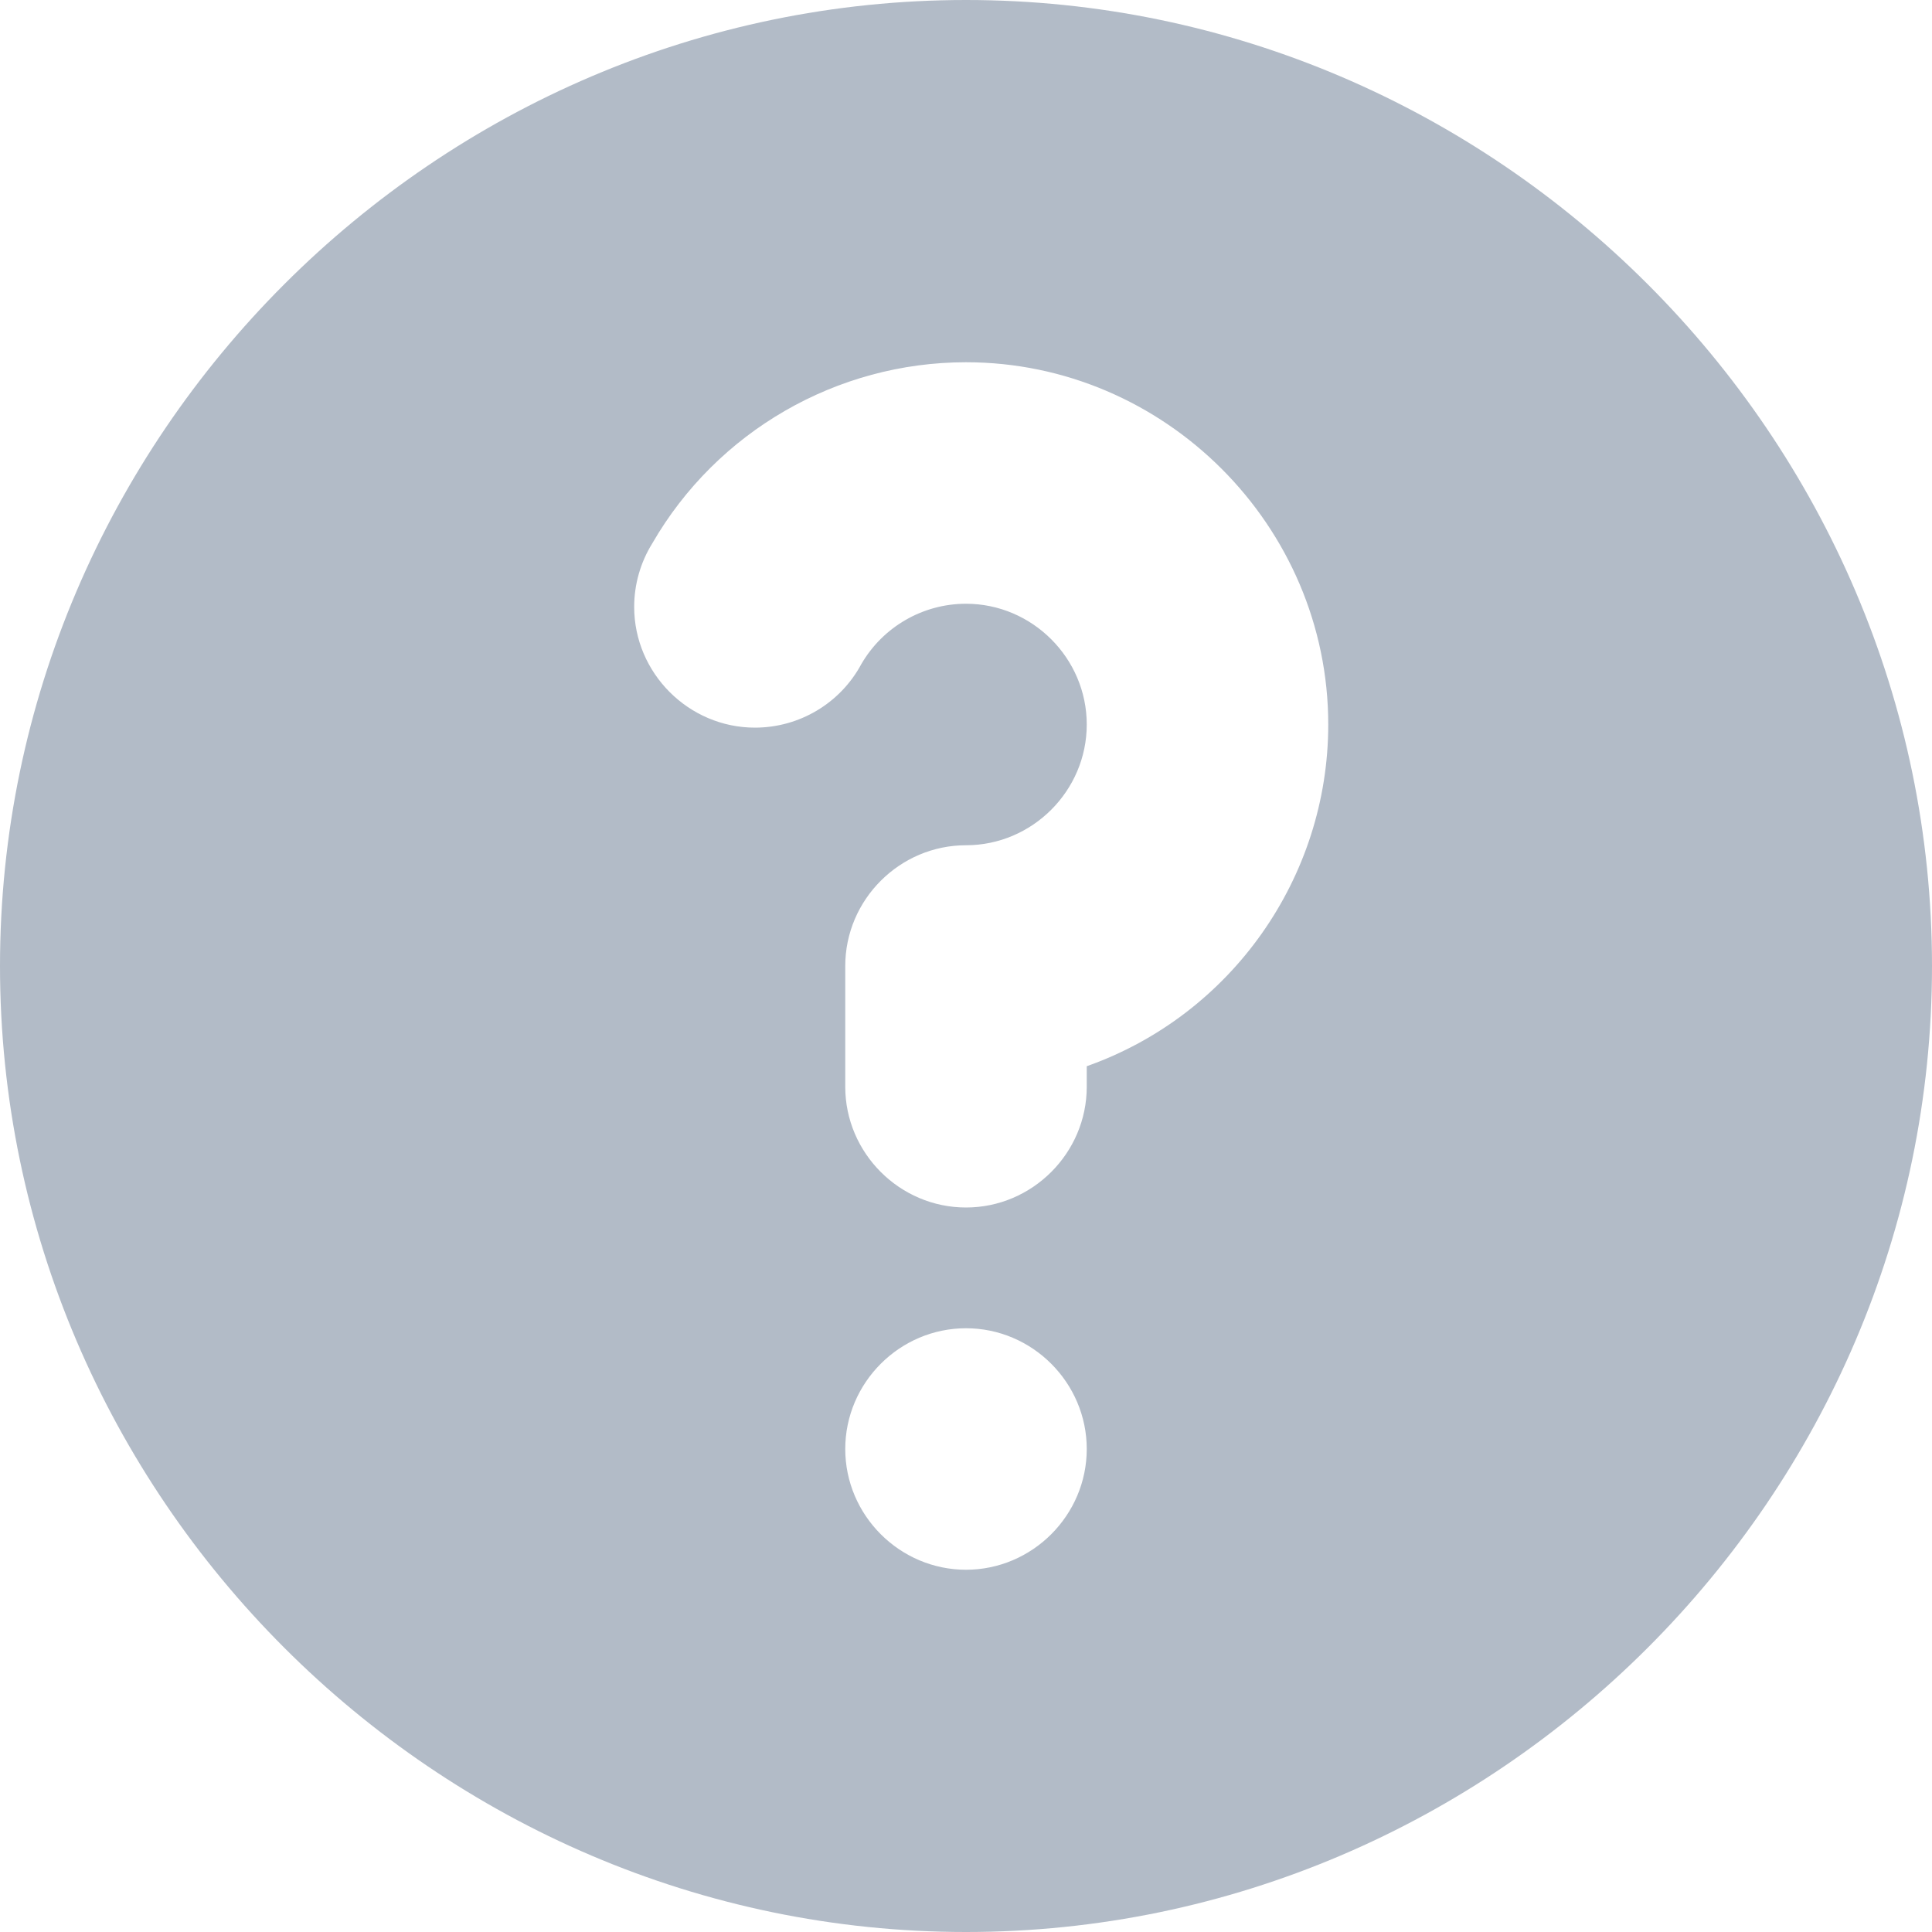
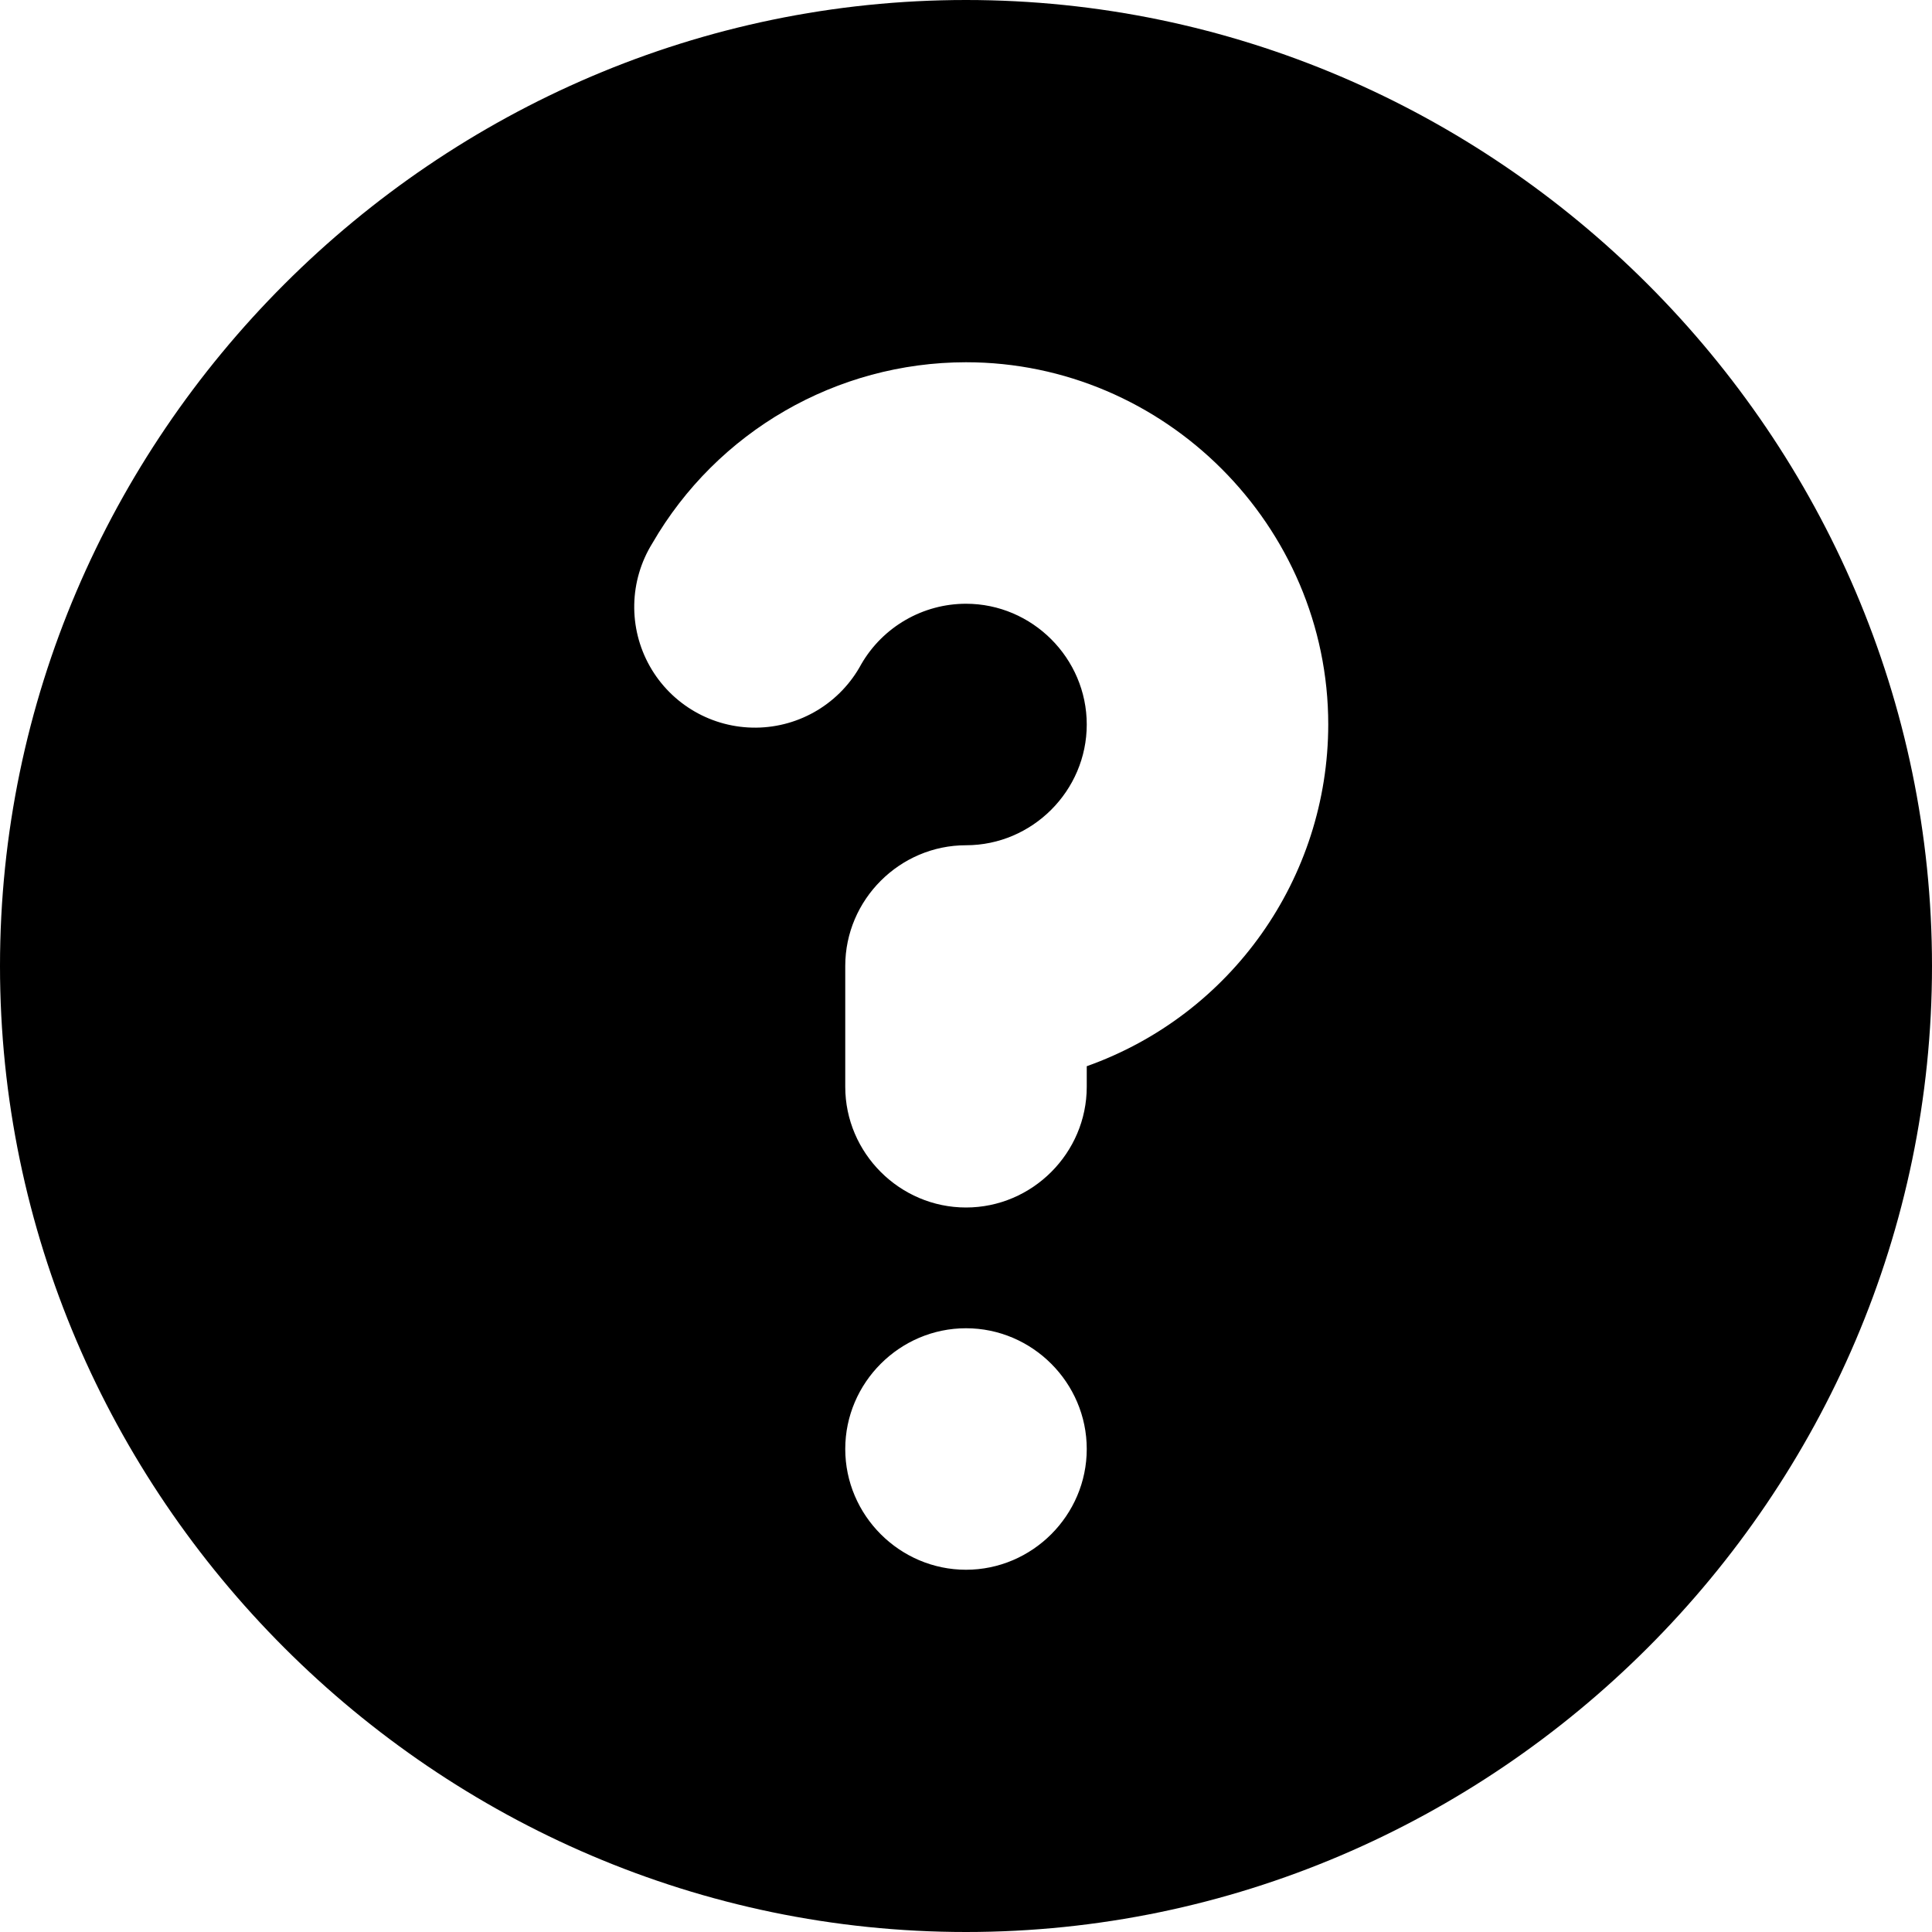
- <svg xmlns="http://www.w3.org/2000/svg" width="100%" height="100%" viewBox="0 0 16 16" version="1.1" xml:space="preserve" style="fill-rule:evenodd;clip-rule:evenodd;stroke-linejoin:round;stroke-miterlimit:2;">
-   <g transform="matrix(1,0,0,1,-2,-2)">
-     <path d="M18,10C18,14.389 14.389,18 10,18C5.611,18 2,14.389 2,10C2,5.611 5.611,2 10,2C14.389,2 18,5.611 18,10ZM10,7C9.643,7 9.312,7.191 9.133,7.5C8.959,7.824 8.62,8.026 8.252,8.026C7.704,8.026 7.252,7.575 7.252,7.026C7.252,6.84 7.304,6.658 7.402,6.5C7.937,5.573 8.93,5 10,5C11.646,5 13,6.354 13,8C13,9.269 12.196,10.407 11,10.83L11,11C11,11.549 10.549,12 10,12C9.451,12 9,11.549 9,11L9,10C9,9.451 9.451,9 10,9C10.549,9 11,8.549 11,8C11,7.451 10.549,7 10,7ZM10,15C10.549,15 11,14.549 11,14C11,13.451 10.549,13 10,13C9.451,13 9,13.451 9,14C9,14.549 9.451,15 10,15Z" style="fill:rgb(178,187,199);" />
-   </g>
+ <svg xmlns="http://www.w3.org/2000/svg" viewBox="0 0 16 16" fill-rule="evenodd" clip-rule="evenodd" stroke-linejoin="round" stroke-miterlimit="2">
+   <path d="M16 8c0 4.389-3.611 8-8 8-4.389 0-8-3.611-8-8 0-4.389 3.611-8 8-8 4.389 0 8 3.611 8 8zM8 5c-.357 0-.688.191-.867.5a1 1 0 11-1.731-1A3.003 3.003 0 018 3c1.646 0 3 1.354 3 3a3.007 3.007 0 01-2 2.83V9c0 .549-.451 1-1 1-.549 0-1-.451-1-1V8c0-.549.451-1 1-1 .549 0 1-.451 1-1 0-.549-.451-1-1-1zm0 8c.549 0 1-.451 1-1 0-.549-.451-1-1-1-.549 0-1 .451-1 1 0 .549.451 1 1 1z" fill="currentcolor" />
</svg>
